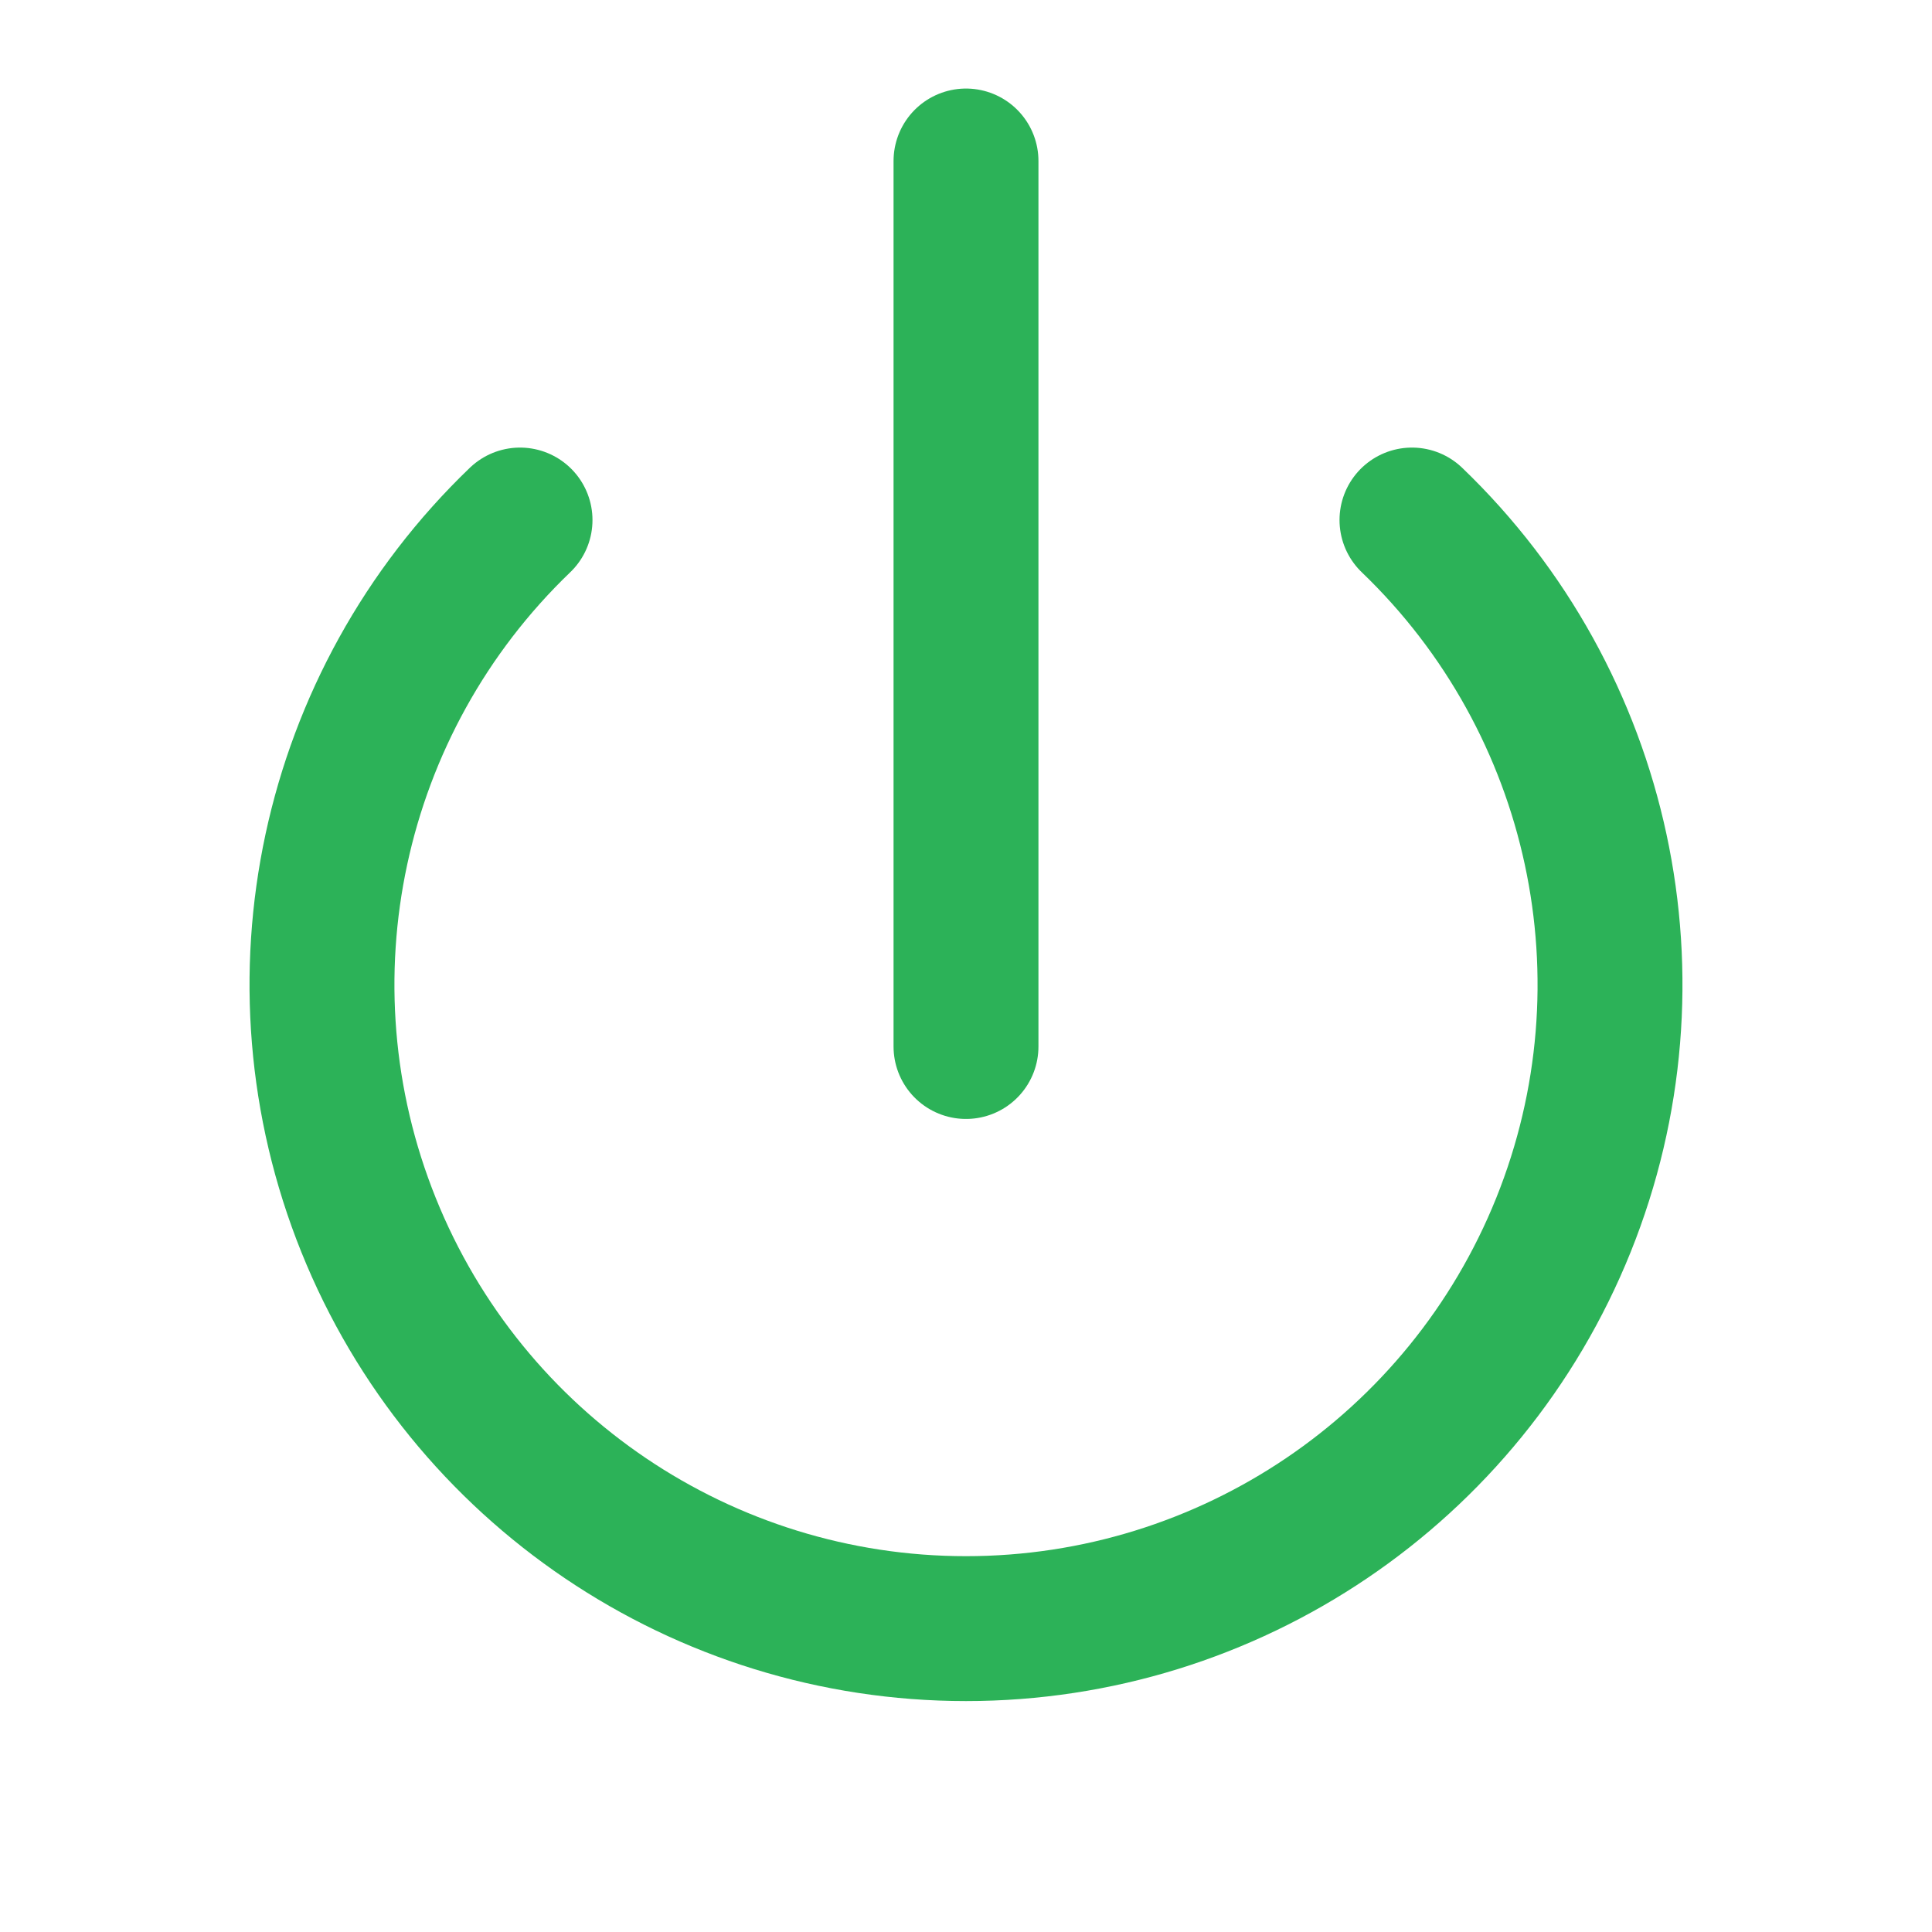
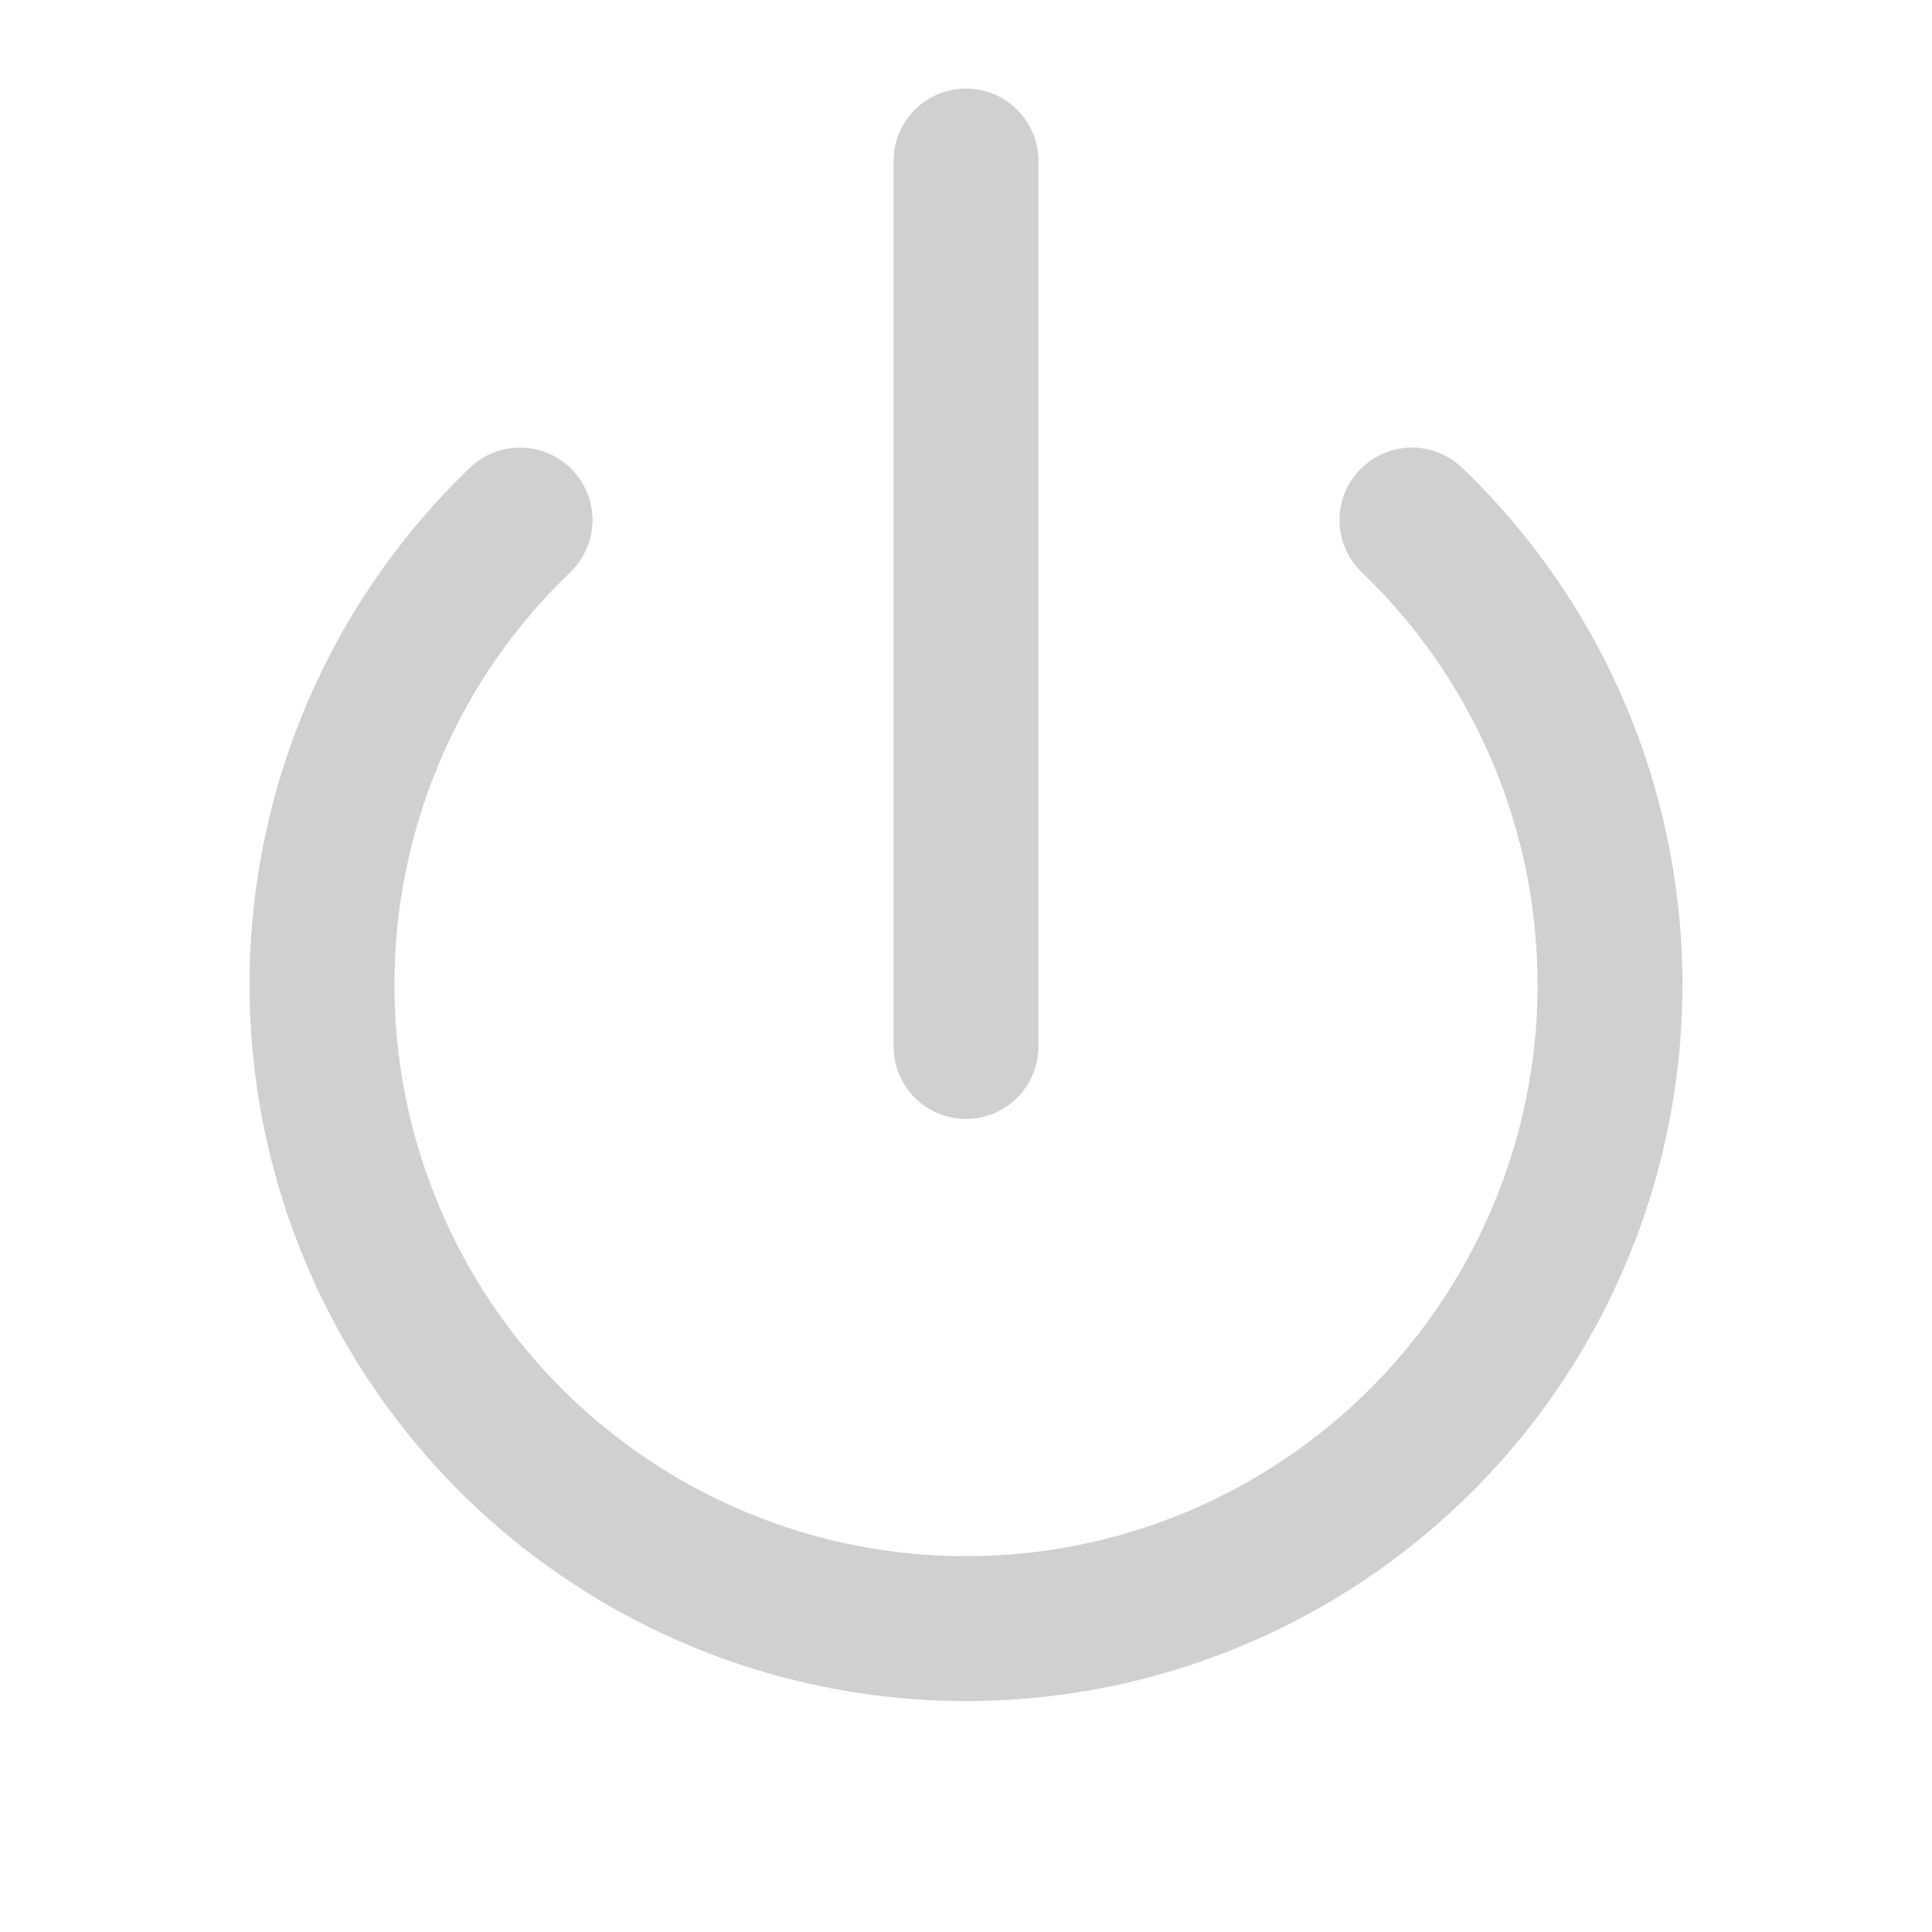
- <svg xmlns="http://www.w3.org/2000/svg" viewBox="0 0 24 24" fill="none" stroke="#2cb258" stroke-width="1.8" stroke-linecap="round" stroke-linejoin="round">
+ <svg xmlns="http://www.w3.org/2000/svg" viewBox="0 0 24 24" fill="none" stroke="#D0D0D0" stroke-width="1.8" stroke-linecap="round" stroke-linejoin="round">
  <path d="M6.46 6.46a8 8 0 1 0 11.08 0" />
  <line x1="12" y1="2" x2="12" y2="13" />
</svg>
